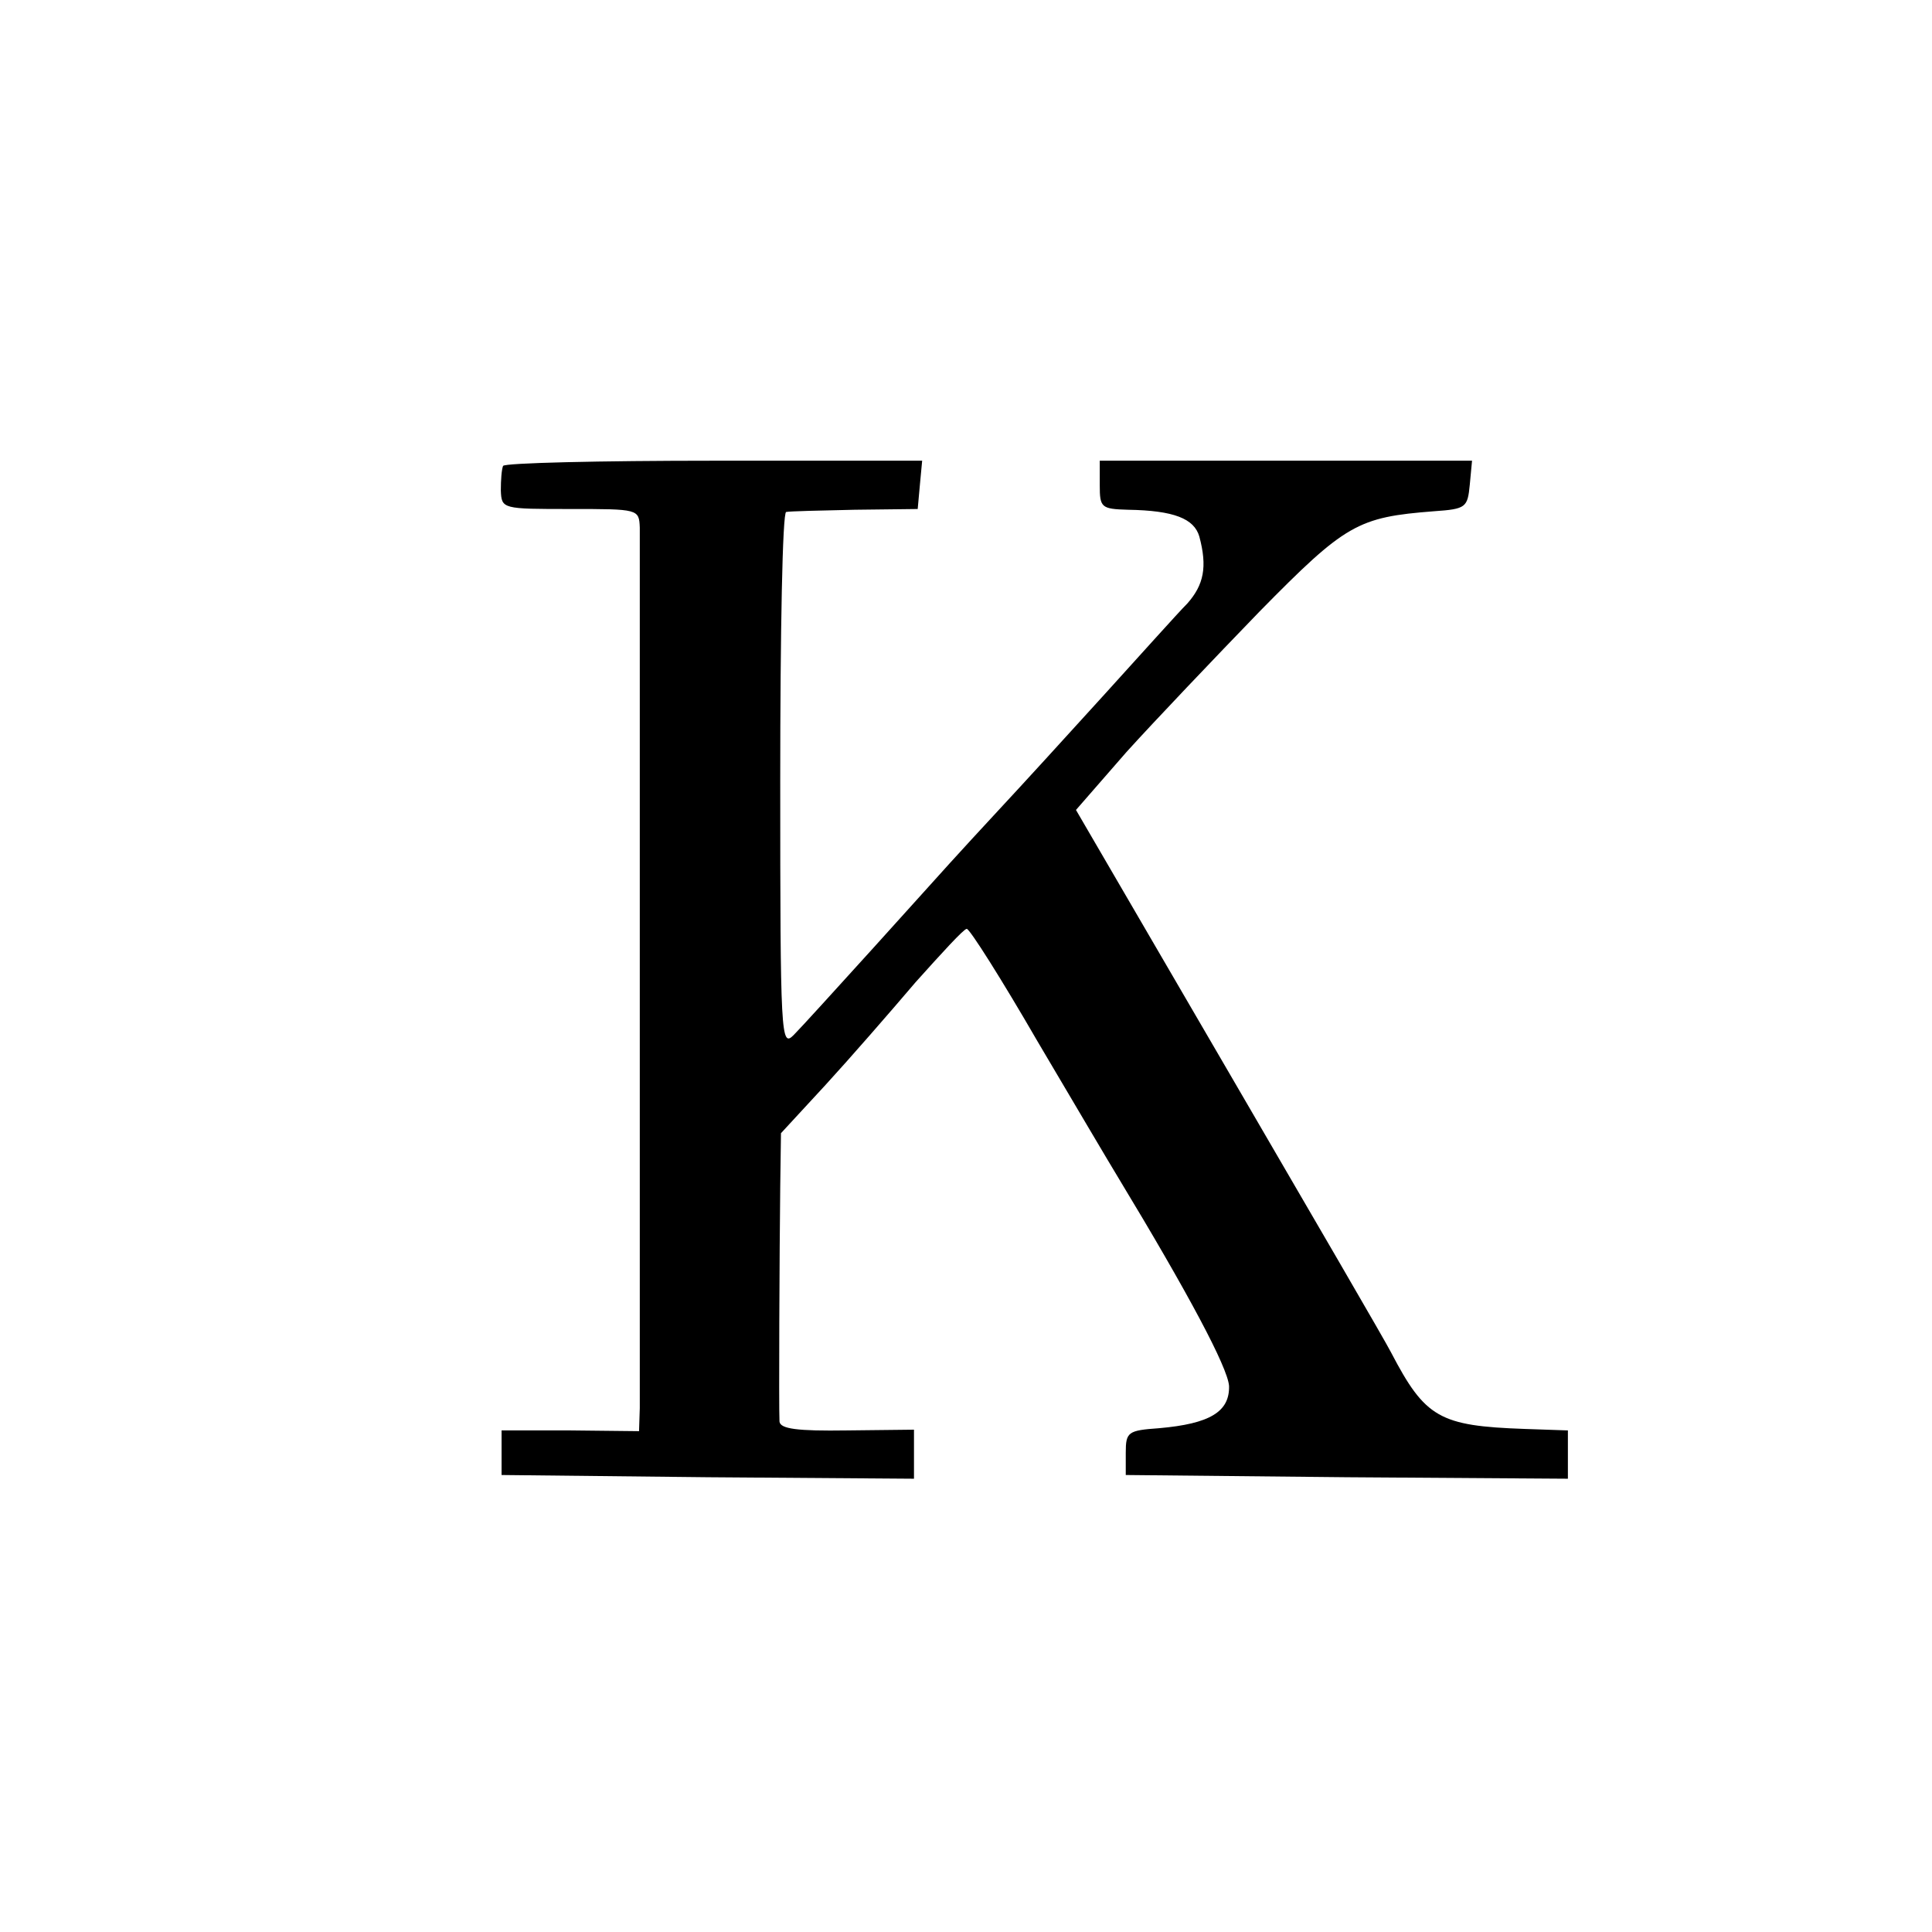
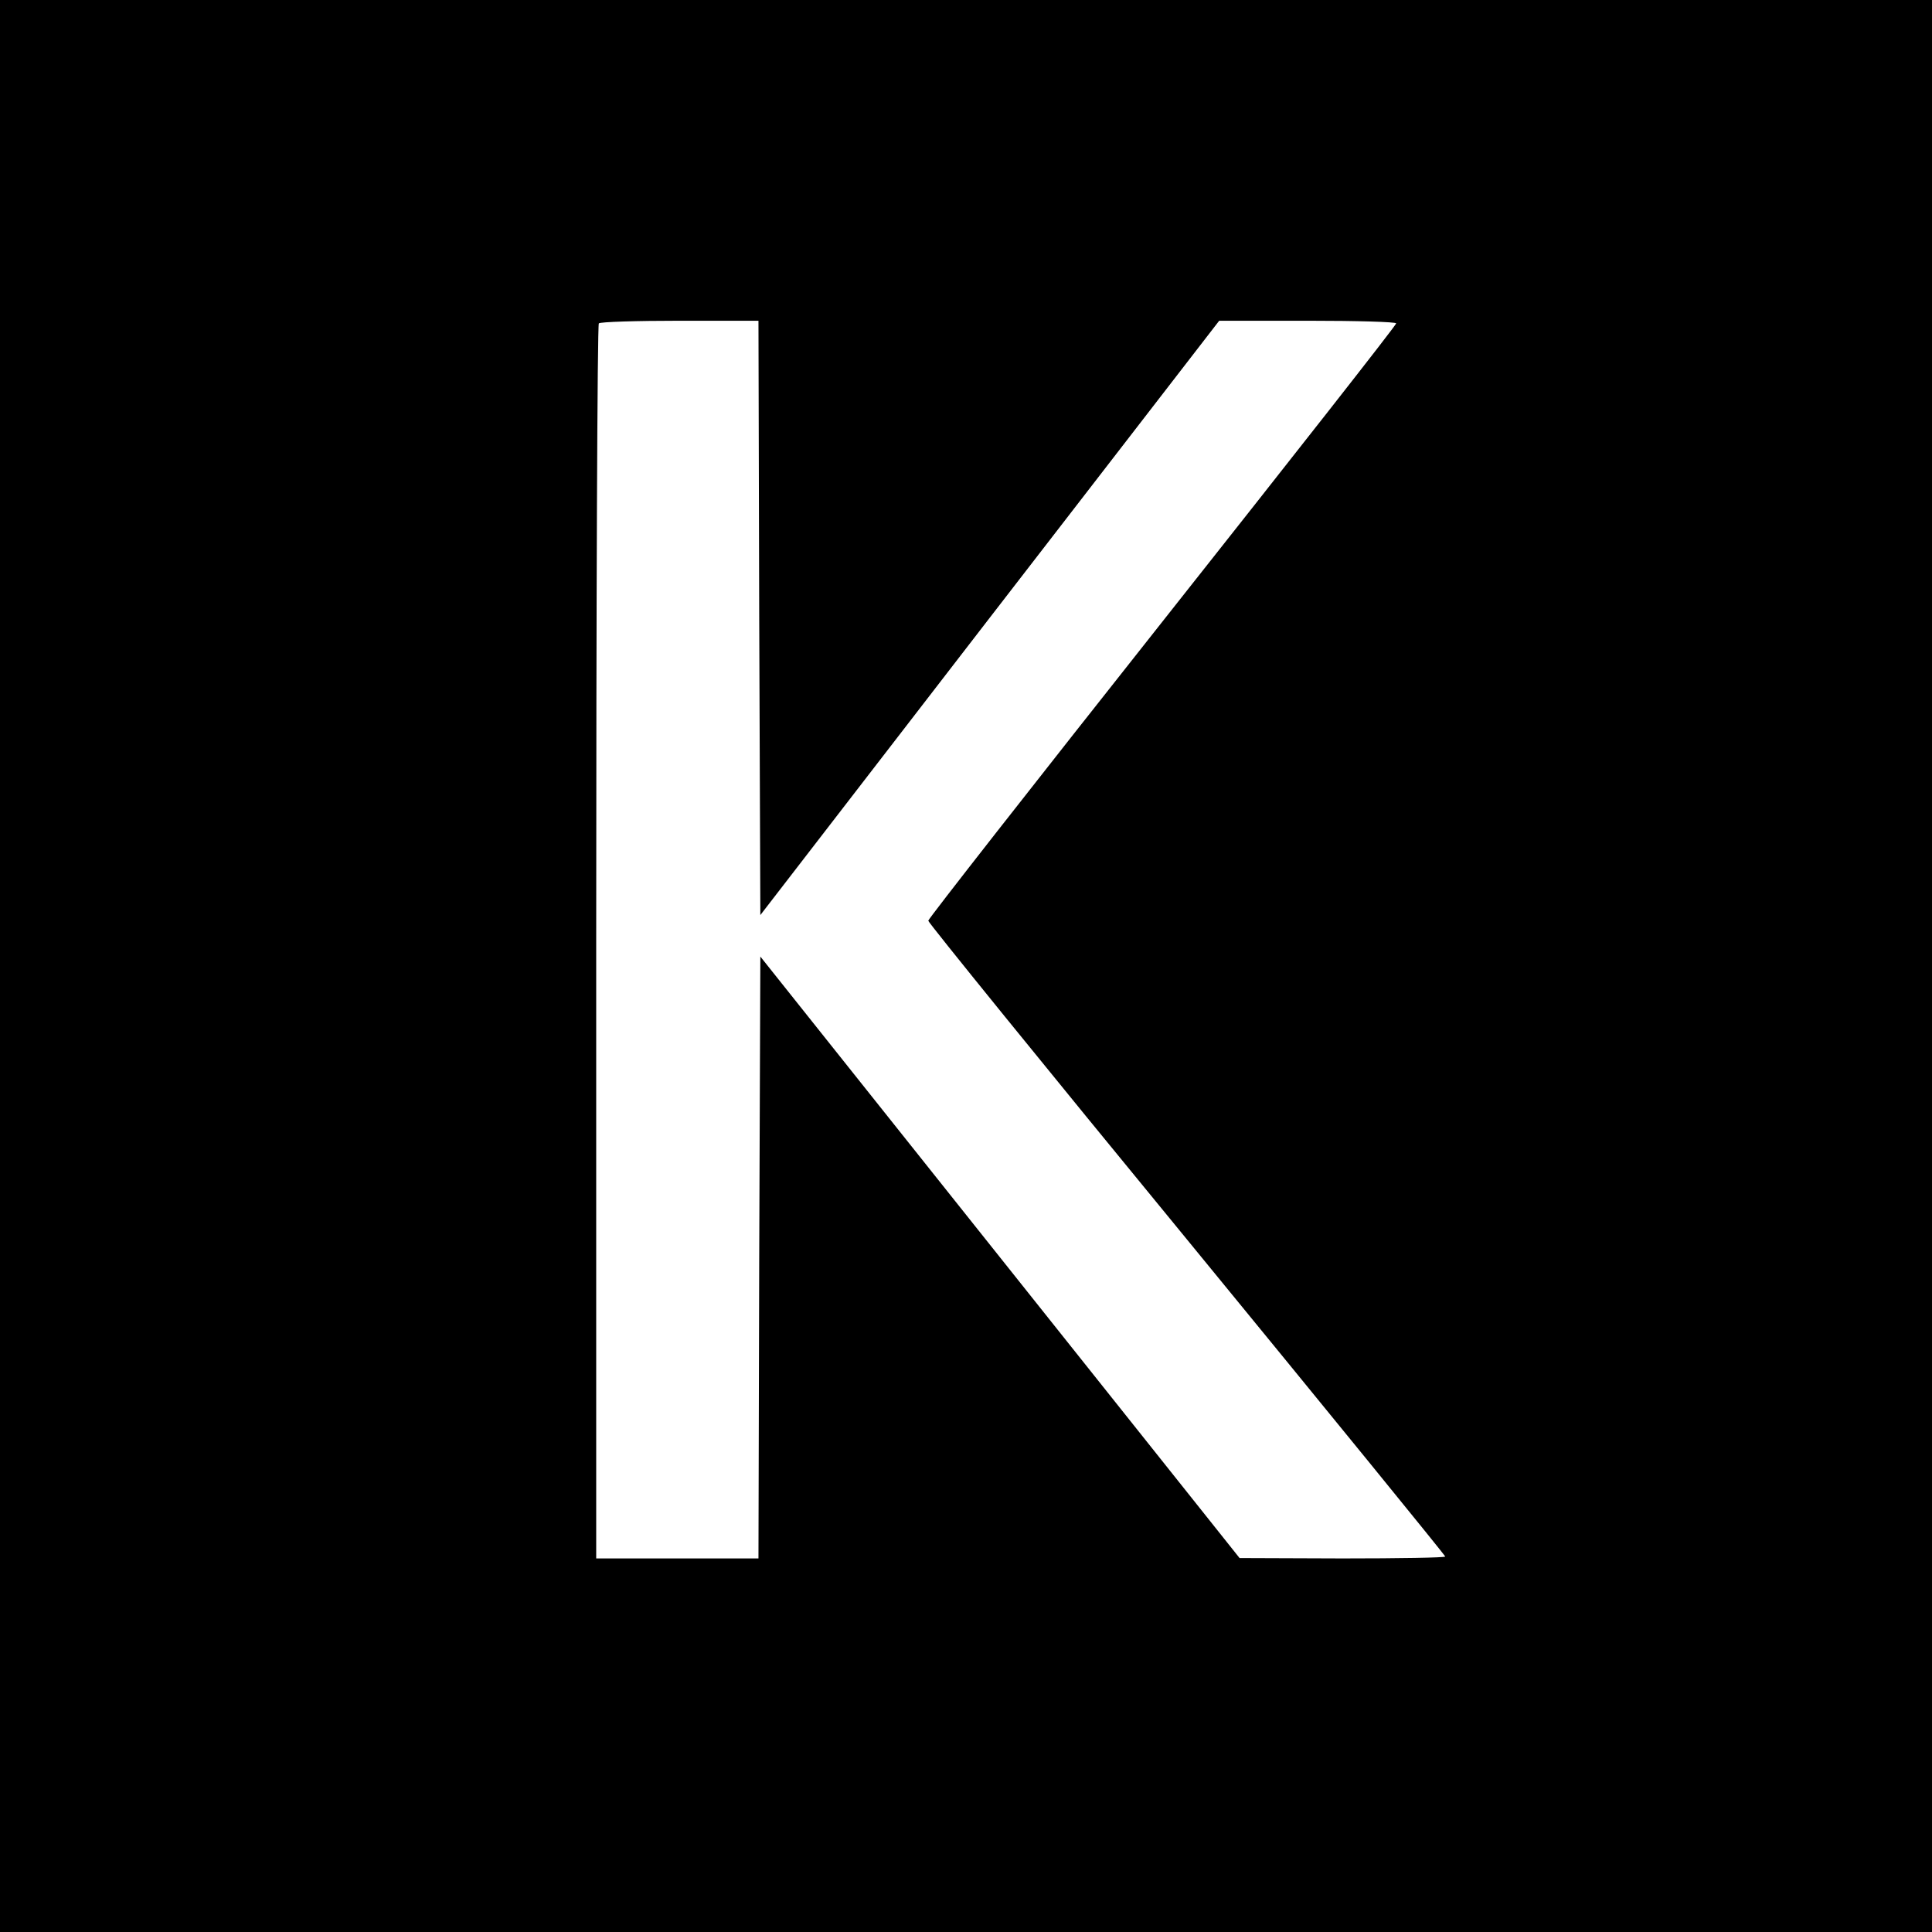
- <svg xmlns="http://www.w3.org/2000/svg" version="1" width="346.667" height="346.667" viewBox="0 0 260 260">
-   <path d="M67.7 62.7c-.2.5-.3 1.9-.3 3.3.1 2.5.2 2.5 9.4 2.5 9.1 0 9.2 0 9.3 2.5v118.5l-.1 3.1-9.2-.1h-9.3v6l27.8.3 27.7.2v-6.6l-9 .1c-6.7.1-9-.2-9.1-1.2-.1-1.9 0-23.3.1-31.6l.1-7.2 6-6.5c3.3-3.6 8.7-9.8 12.1-13.8 3.5-3.9 6.5-7.2 6.9-7.2.4 0 4.7 6.8 9.5 15.1 4.9 8.3 9.8 16.6 10.9 18.4 9.5 15.7 14.7 25.5 14.9 28 .1 3.5-2.6 5.1-9.4 5.7-4.2.3-4.5.5-4.5 3.3v3l29.8.3 29.7.2v-6.5l-5.8-.2c-11.5-.4-13.4-1.5-18-10.3-.7-1.4-10.6-18.4-21.9-37.8L144.8 109l6.8-7.8c3.8-4.2 11.9-12.7 17.9-18.9 11.6-11.8 13.2-12.7 23.5-13.5 4.3-.3 4.5-.5 4.8-3.6l.3-3.2H148v3.3c0 3 .2 3.2 3.8 3.3 6.2.1 8.9 1.2 9.6 3.6 1.1 4.1.6 6.5-1.6 9-1.3 1.3-6.3 6.9-11.3 12.4-4.9 5.4-11.2 12.3-14 15.3-6.2 6.7-6 6.5-17 18.7-4.9 5.4-9.7 10.7-10.7 11.7-1.7 1.7-1.8.3-1.8-34.3 0-19.8.3-36.1.8-36.1.4-.1 4.5-.2 9.2-.3l8.5-.1.3-3.3.3-3.2h-28c-15.4 0-28.2.3-28.4.7z" />
+ <svg xmlns="http://www.w3.org/2000/svg" version="1" width="682.667" height="682.667" viewBox="0 0 512 512">
+   <path d="M0 256v256h512V0H0v256zm201.2-92.3l.3 78.8 60.8-78.8L323.1 85h23.5c12.9 0 23.4.3 23.4.7 0 .5-27.9 36-62 79.1-34.1 43.1-62 78.7-62 79.2s30.8 38.5 68.5 84.4c37.7 46 68.5 83.8 68.5 84.1 0 .3-12.3.5-27.2.5l-27.3-.1-63.5-79.7-63.5-79.7-.3 79.8-.2 79.7h-43V249.7c0-89.9.3-163.7.7-164 .3-.4 10-.7 21.5-.7H201l.2 78.7z" />
</svg>
